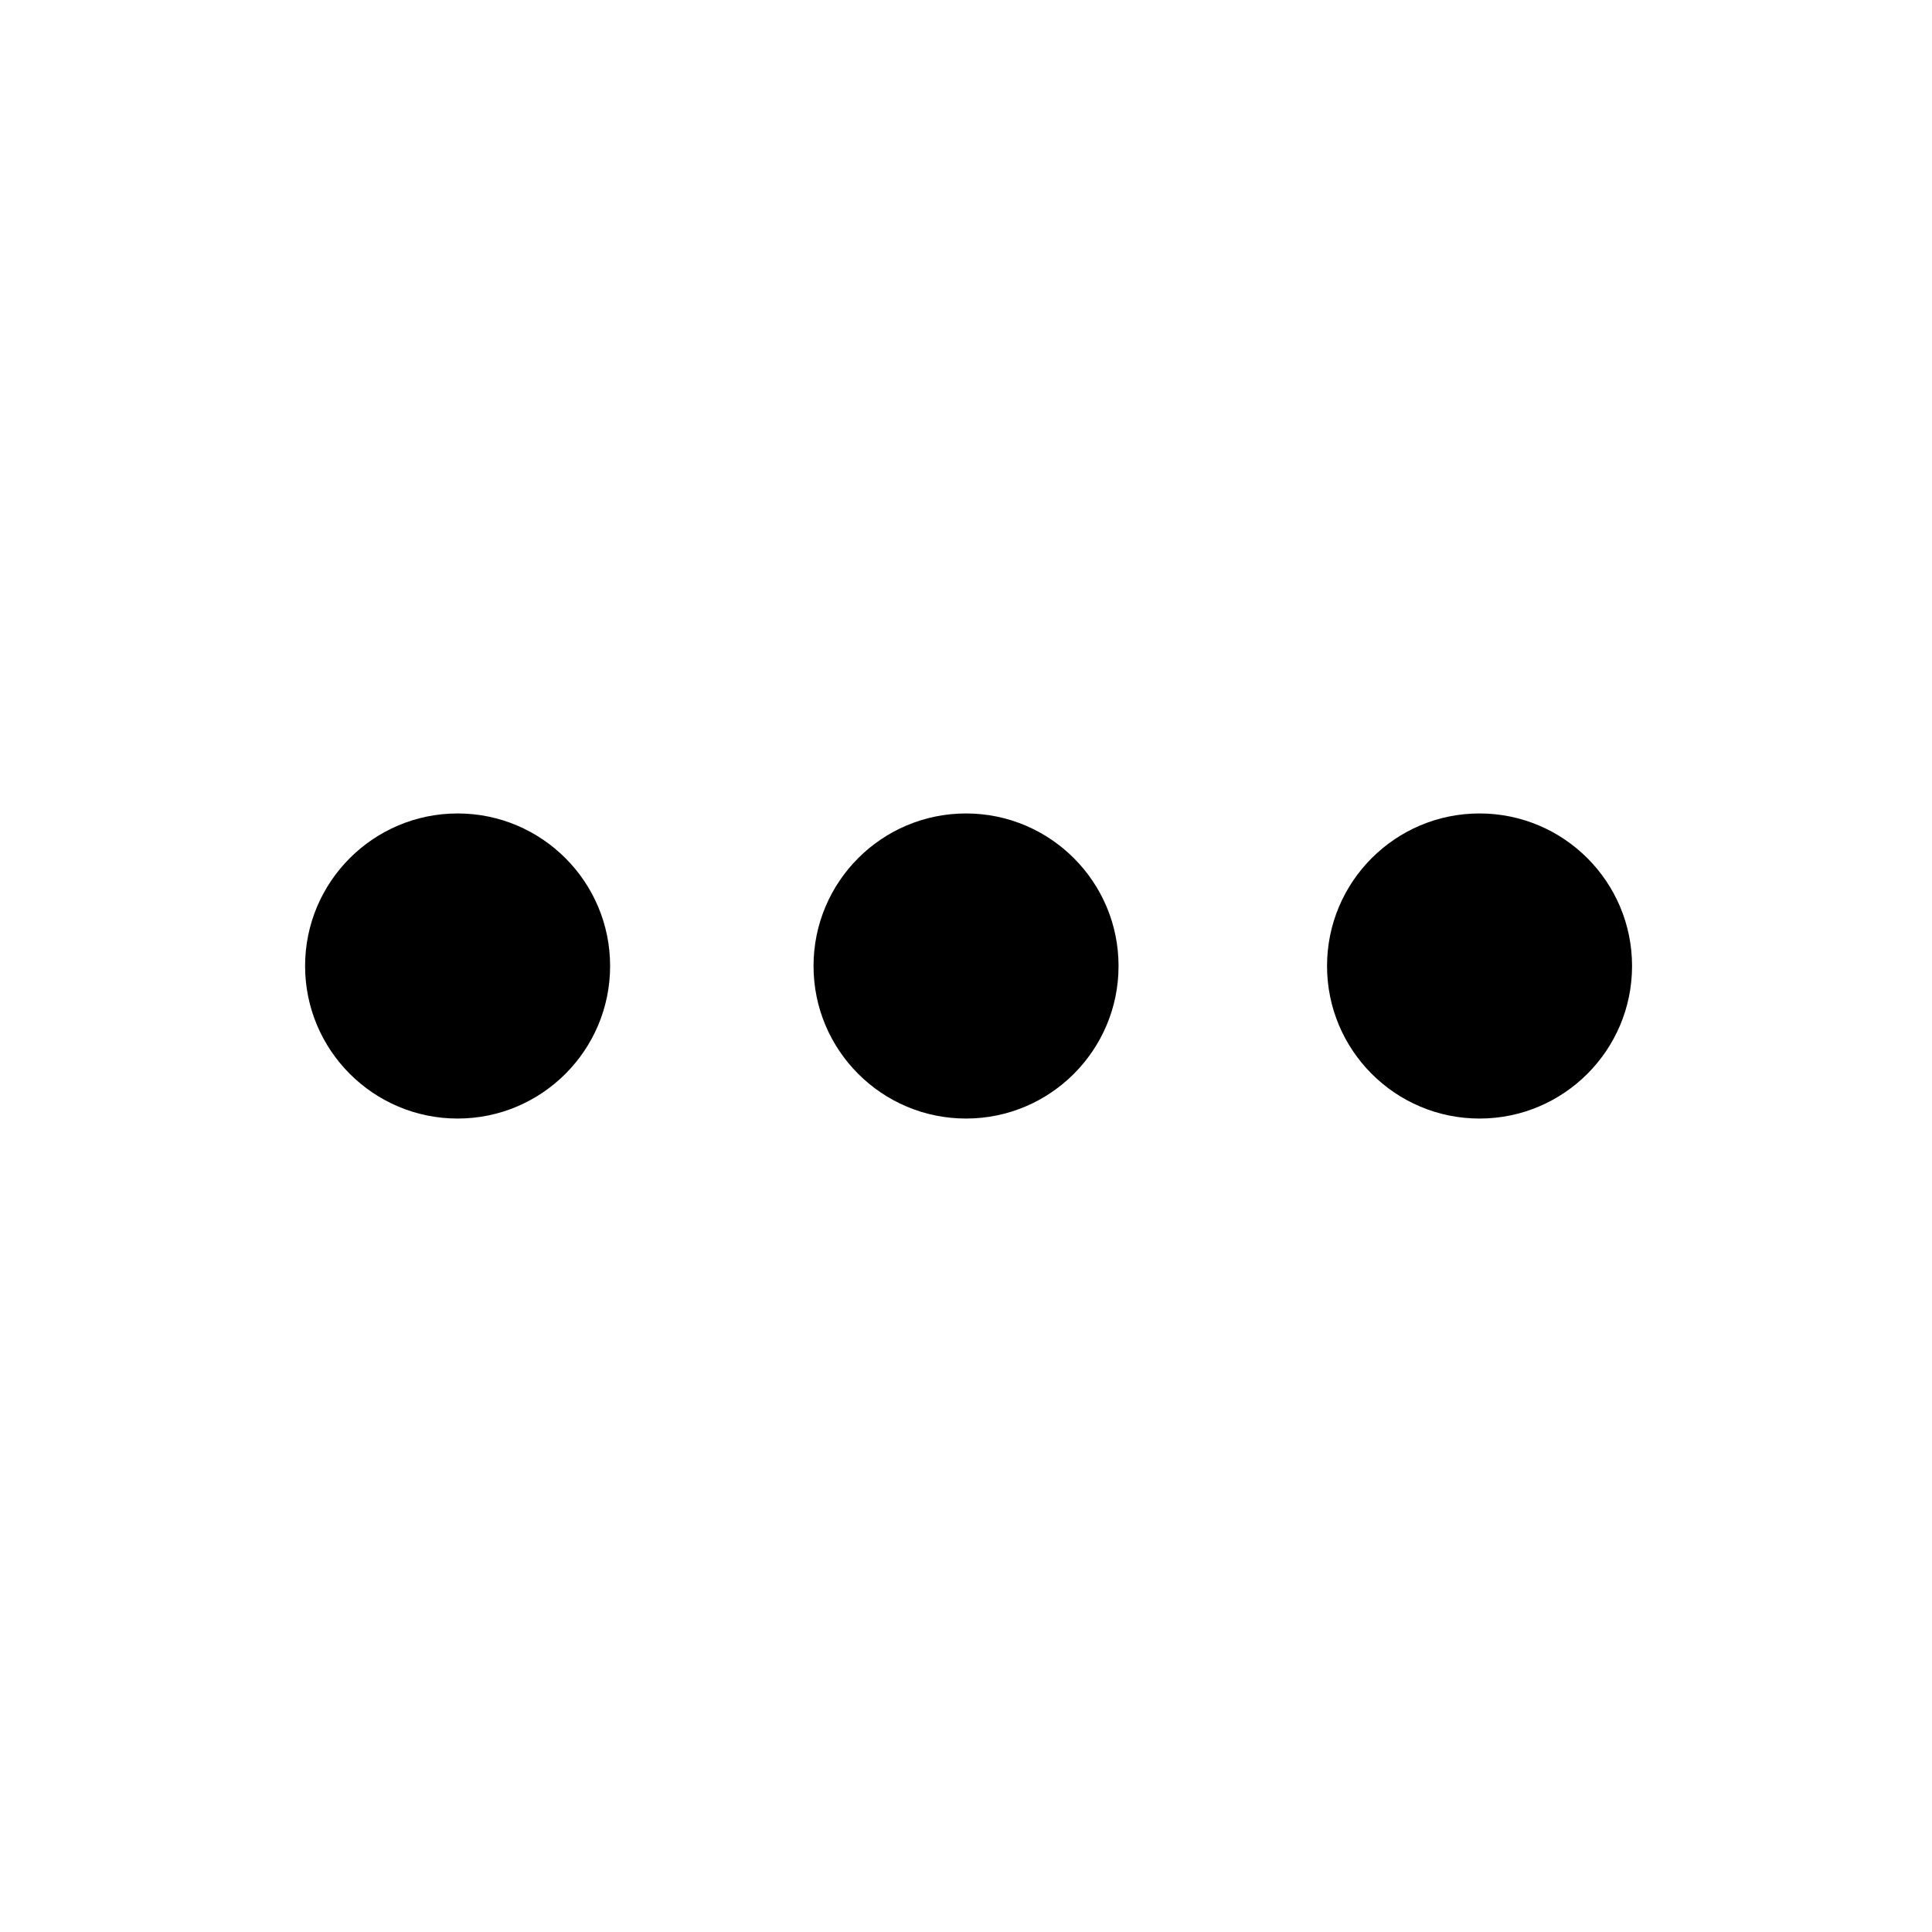
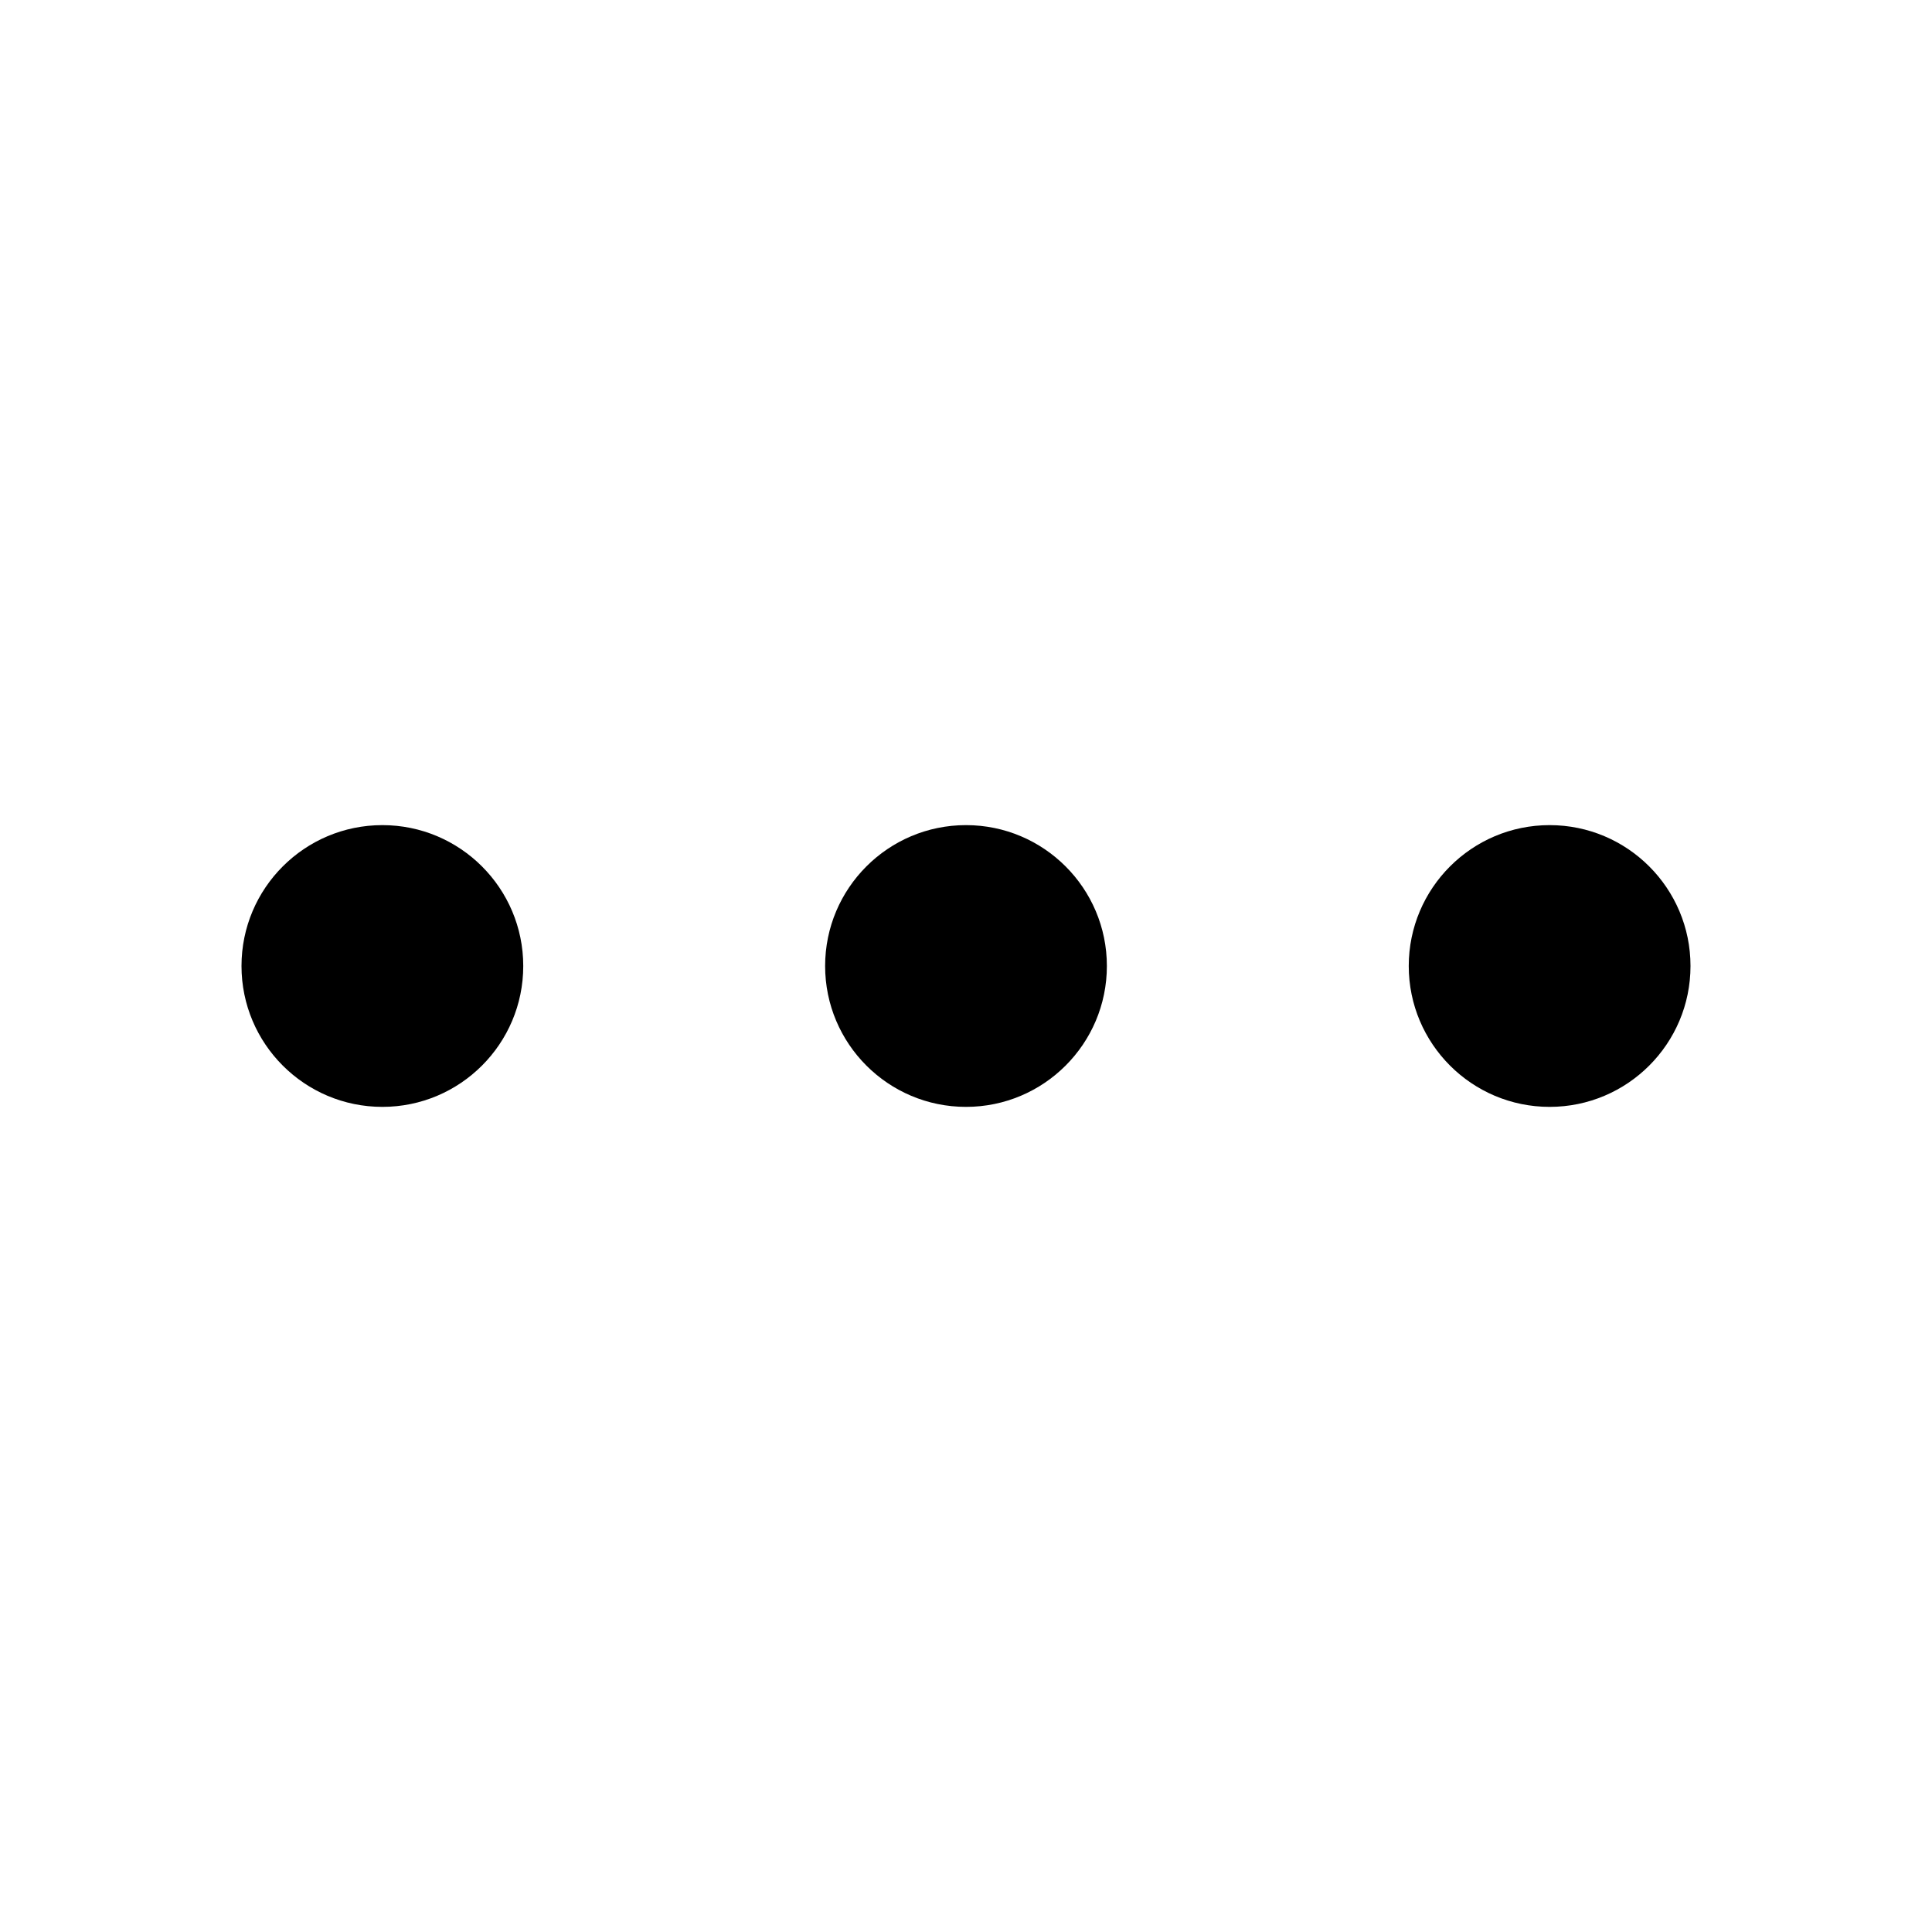
<svg xmlns="http://www.w3.org/2000/svg" viewBox="0 0 24 24">
-   <path d="M5.685 13.895C6.73 13.895 7.579 13.046 7.579 12C7.579 10.954 6.73 10.105 5.685 10.105C4.639 10.105 3.79 10.954 3.79 12C3.79 13.046 4.639 13.895 5.685 13.895Z" />
-   <path d="M13.895 12C13.895 13.046 13.046 13.895 12 13.895C10.954 13.895 10.106 13.046 10.106 12C10.106 10.954 10.954 10.105 12 10.105C13.046 10.105 13.895 10.954 13.895 12Z" />
-   <path d="M20.274 12C20.274 13.046 19.425 13.895 18.379 13.895C17.333 13.895 16.485 13.046 16.485 12C16.485 10.954 17.333 10.105 18.379 10.105C19.425 10.105 20.274 10.954 20.274 12Z" />
+   <path d="M19.25 13.75C18.284 13.75 17.5 12.966 17.5 12C17.5 11.034 18.284 10.25 19.25 10.25C20.216 10.25 21 11.034 21 12C21 12.966 20.216 13.75 19.25 13.75Z" />
+   <path d="M12 13.75C11.034 13.75 10.25 12.966 10.25 12C10.25 11.034 11.034 10.25 12 10.25C12.966 10.25 13.75 11.034 13.75 12C13.75 12.966 12.966 13.75 12 13.75Z" />
+   <path d="M3 12C3 12.966 3.784 13.75 4.75 13.75C5.716 13.75 6.5 12.966 6.5 12C6.5 11.034 5.716 10.25 4.75 10.25C3.784 10.25 3 11.034 3 12Z" />
</svg>
